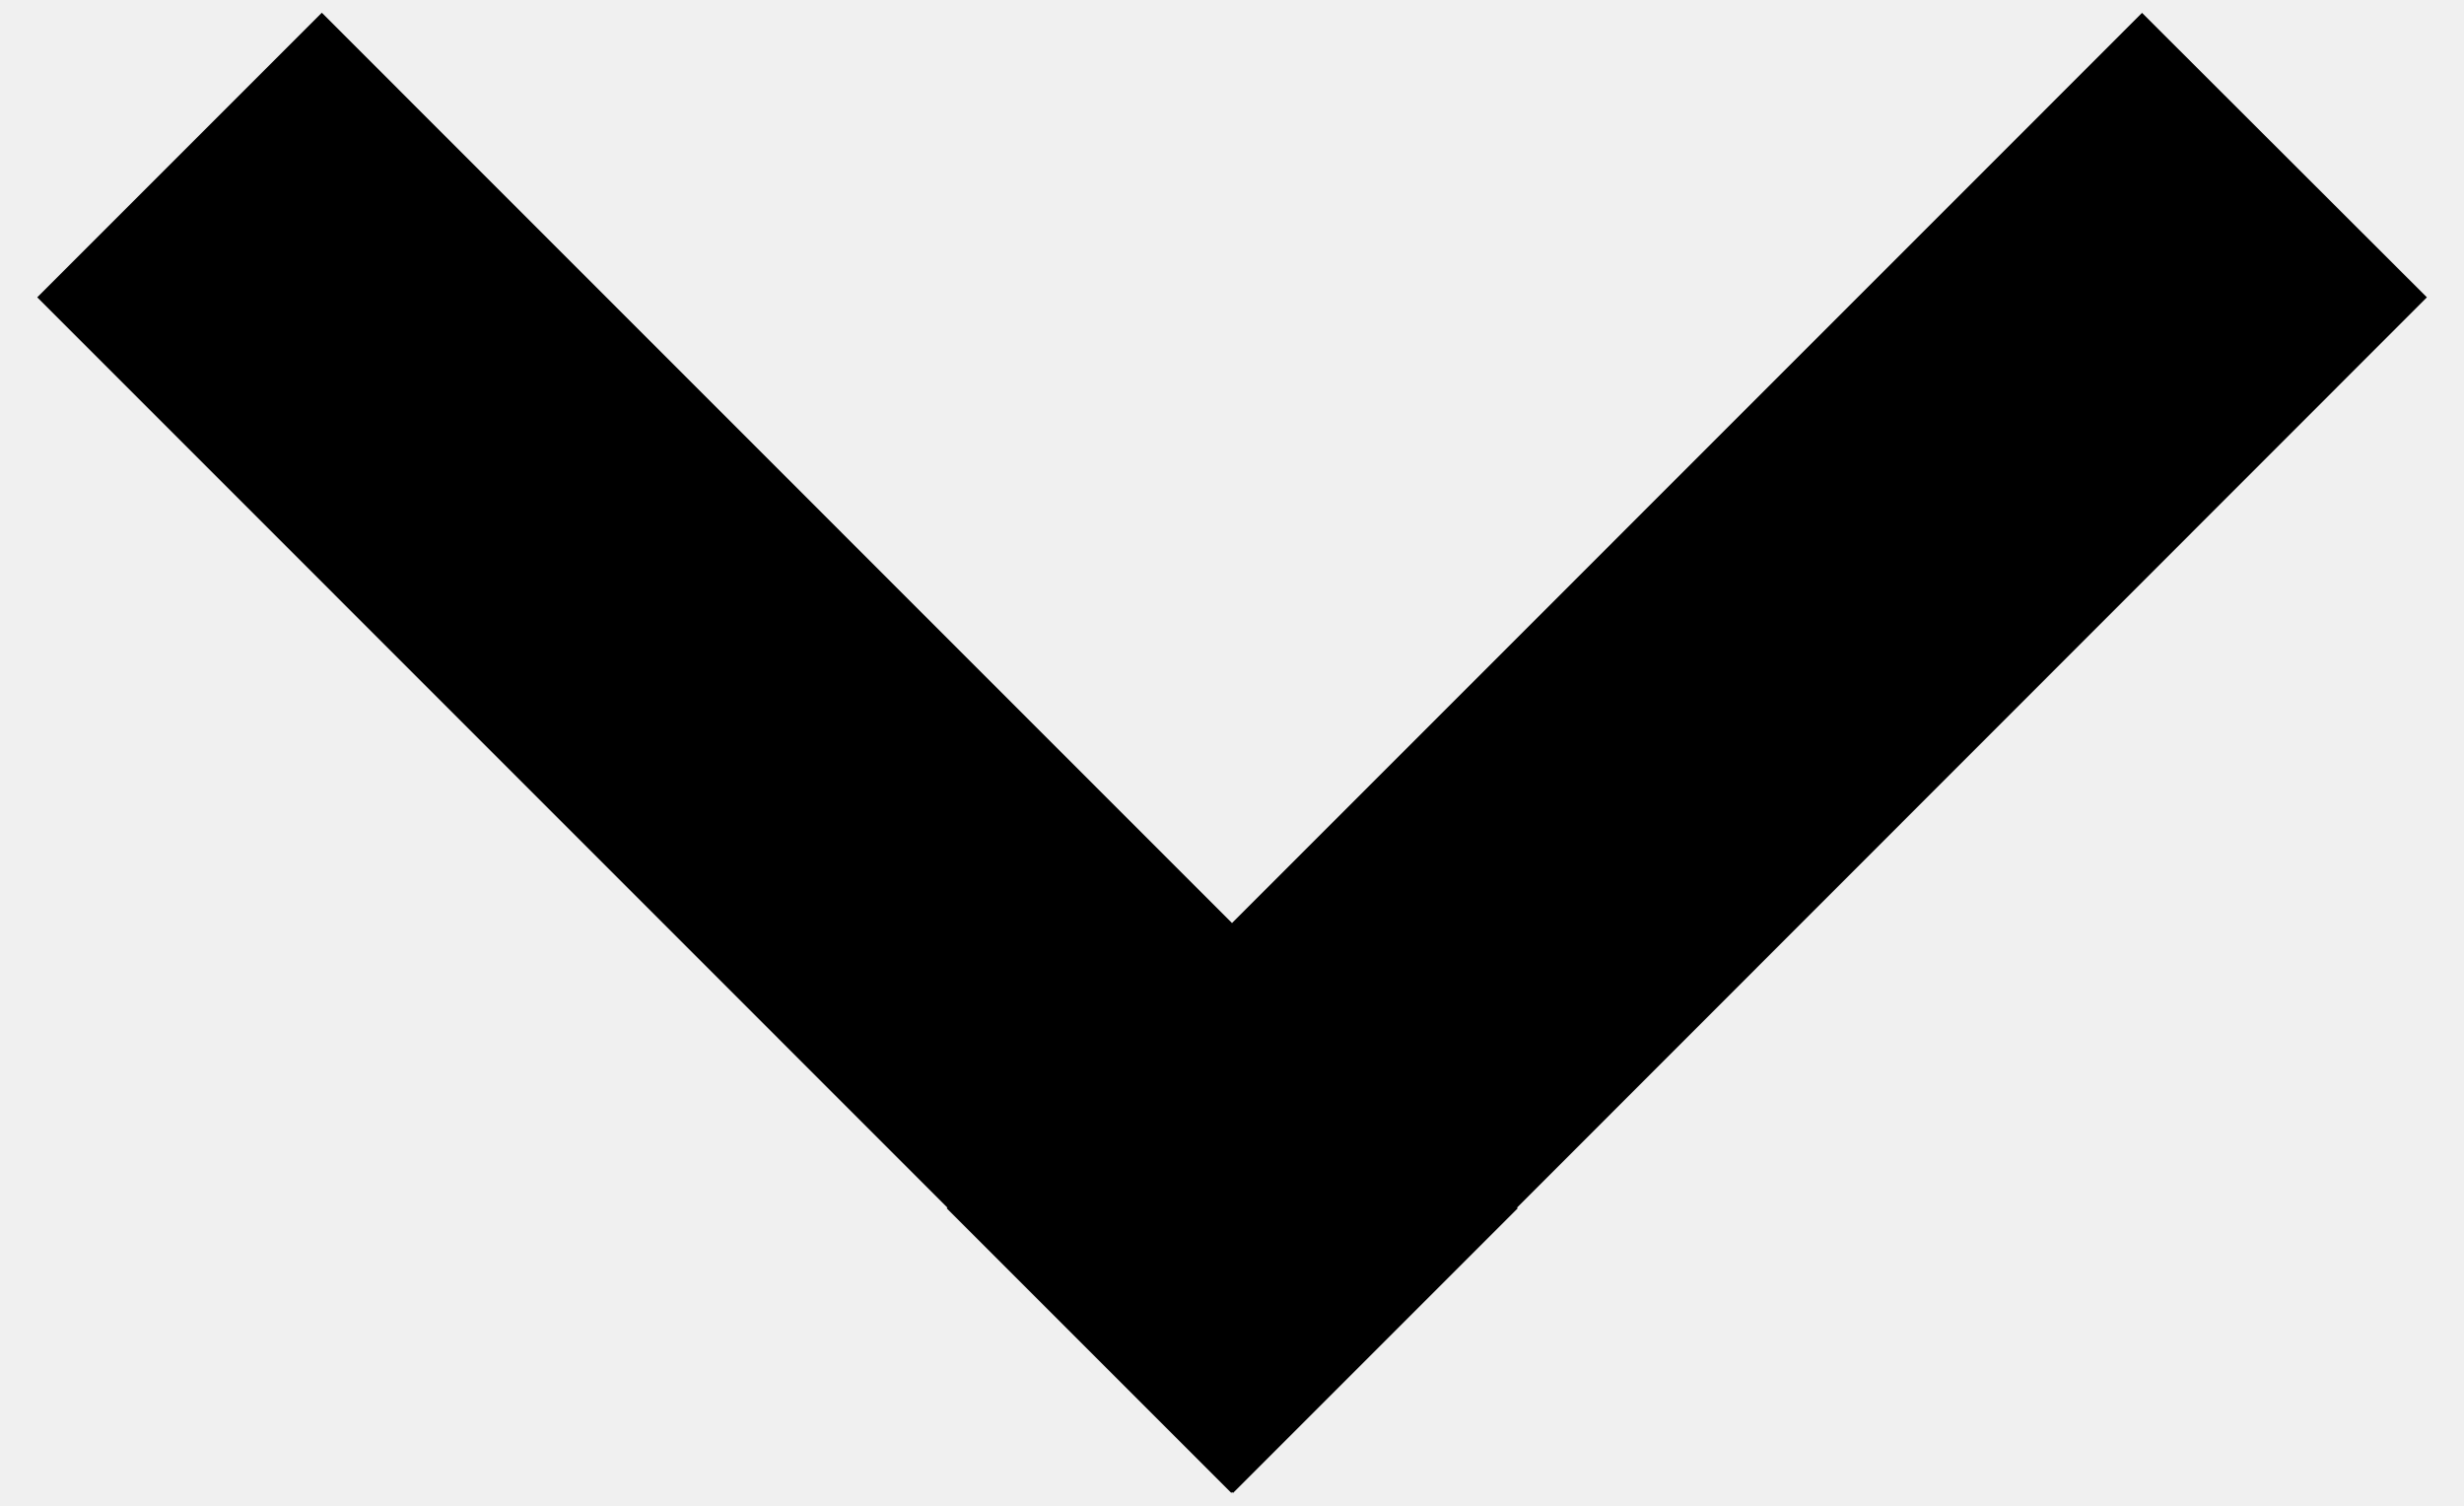
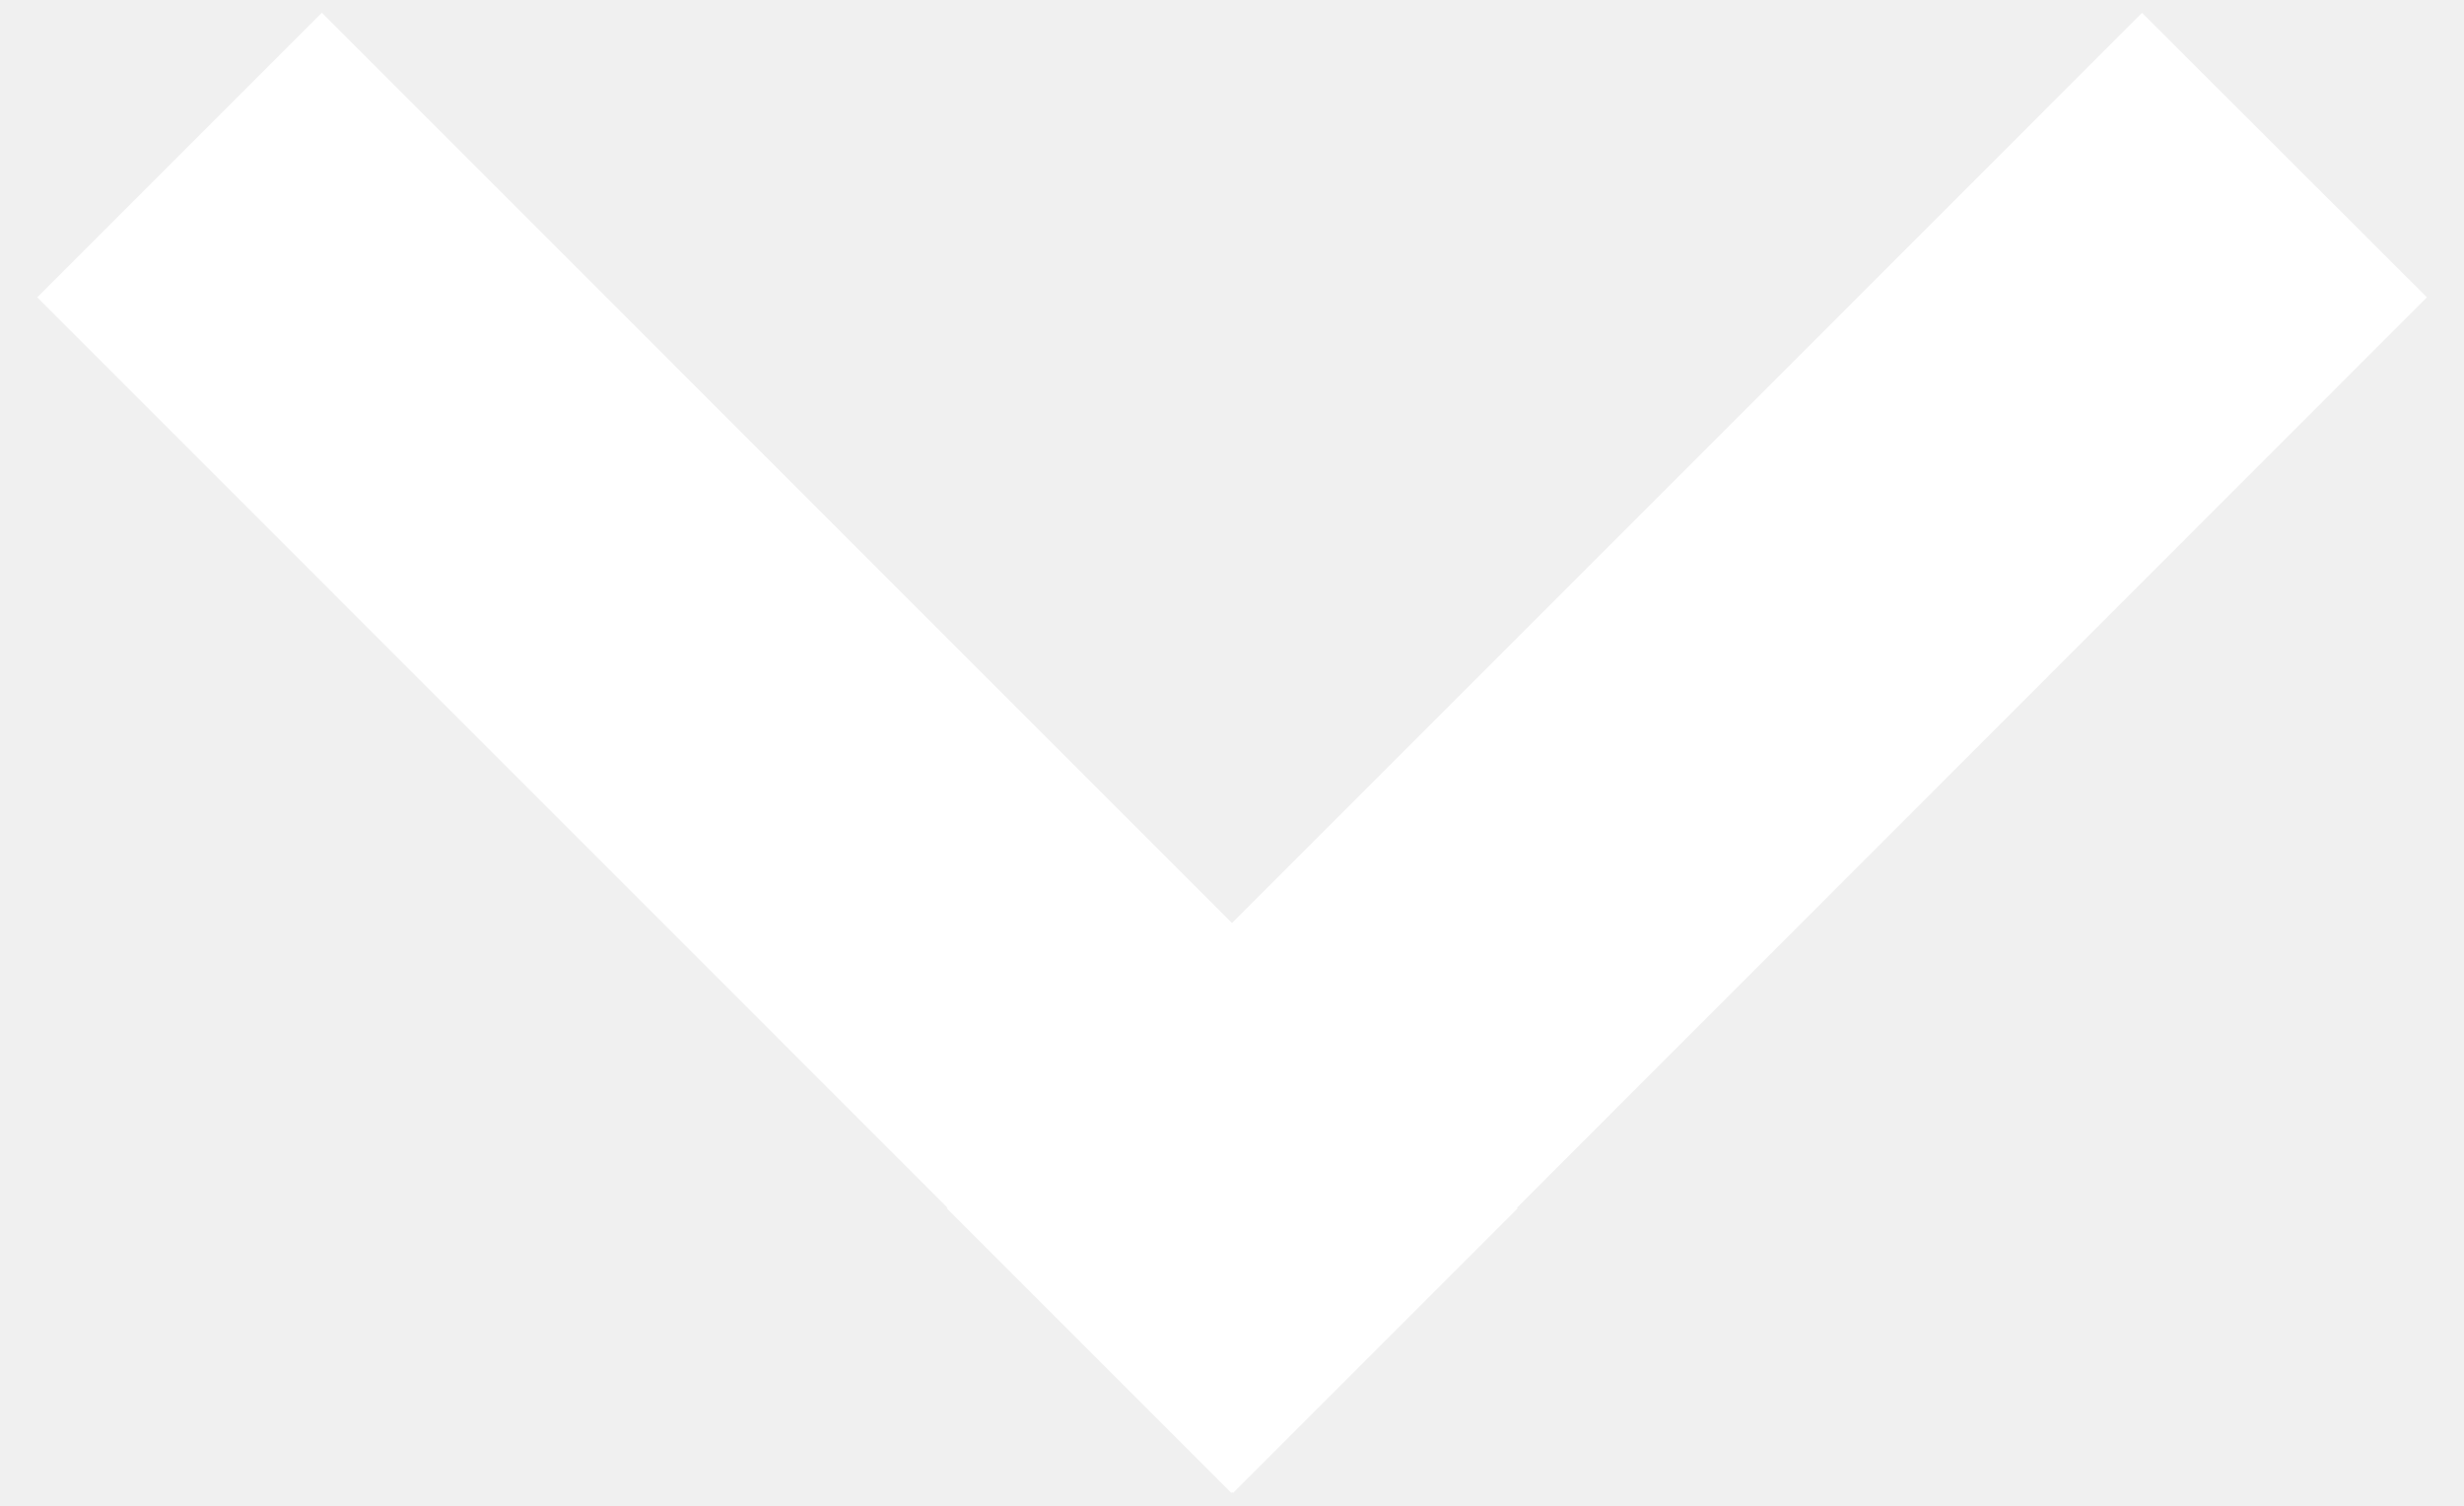
<svg xmlns="http://www.w3.org/2000/svg" version="1.1" id="Layer_1" x="0px" y="0px" width="18px" height="11px" viewBox="0 0 18 11" enable-background="new 0 0 18 11" xml:space="preserve">
-   <path fill="" d="M17.729,2.172l-6.647,6.65l0.005,0.005l-2.079,2.079L9,10.9l-0.005,0.006L6.916,8.827l0.005-0.005  l-6.649-6.65l2.079-2.079L9,6.743l6.648-6.649L17.729,2.172z" />
+   <path fill="white" d="M17.729,2.172l-6.647,6.65l0.005,0.005l-2.079,2.079L9,10.9l-0.005,0.006L6.916,8.827l0.005-0.005  l-6.649-6.65l2.079-2.079L9,6.743l6.648-6.649L17.729,2.172z" />
</svg>
